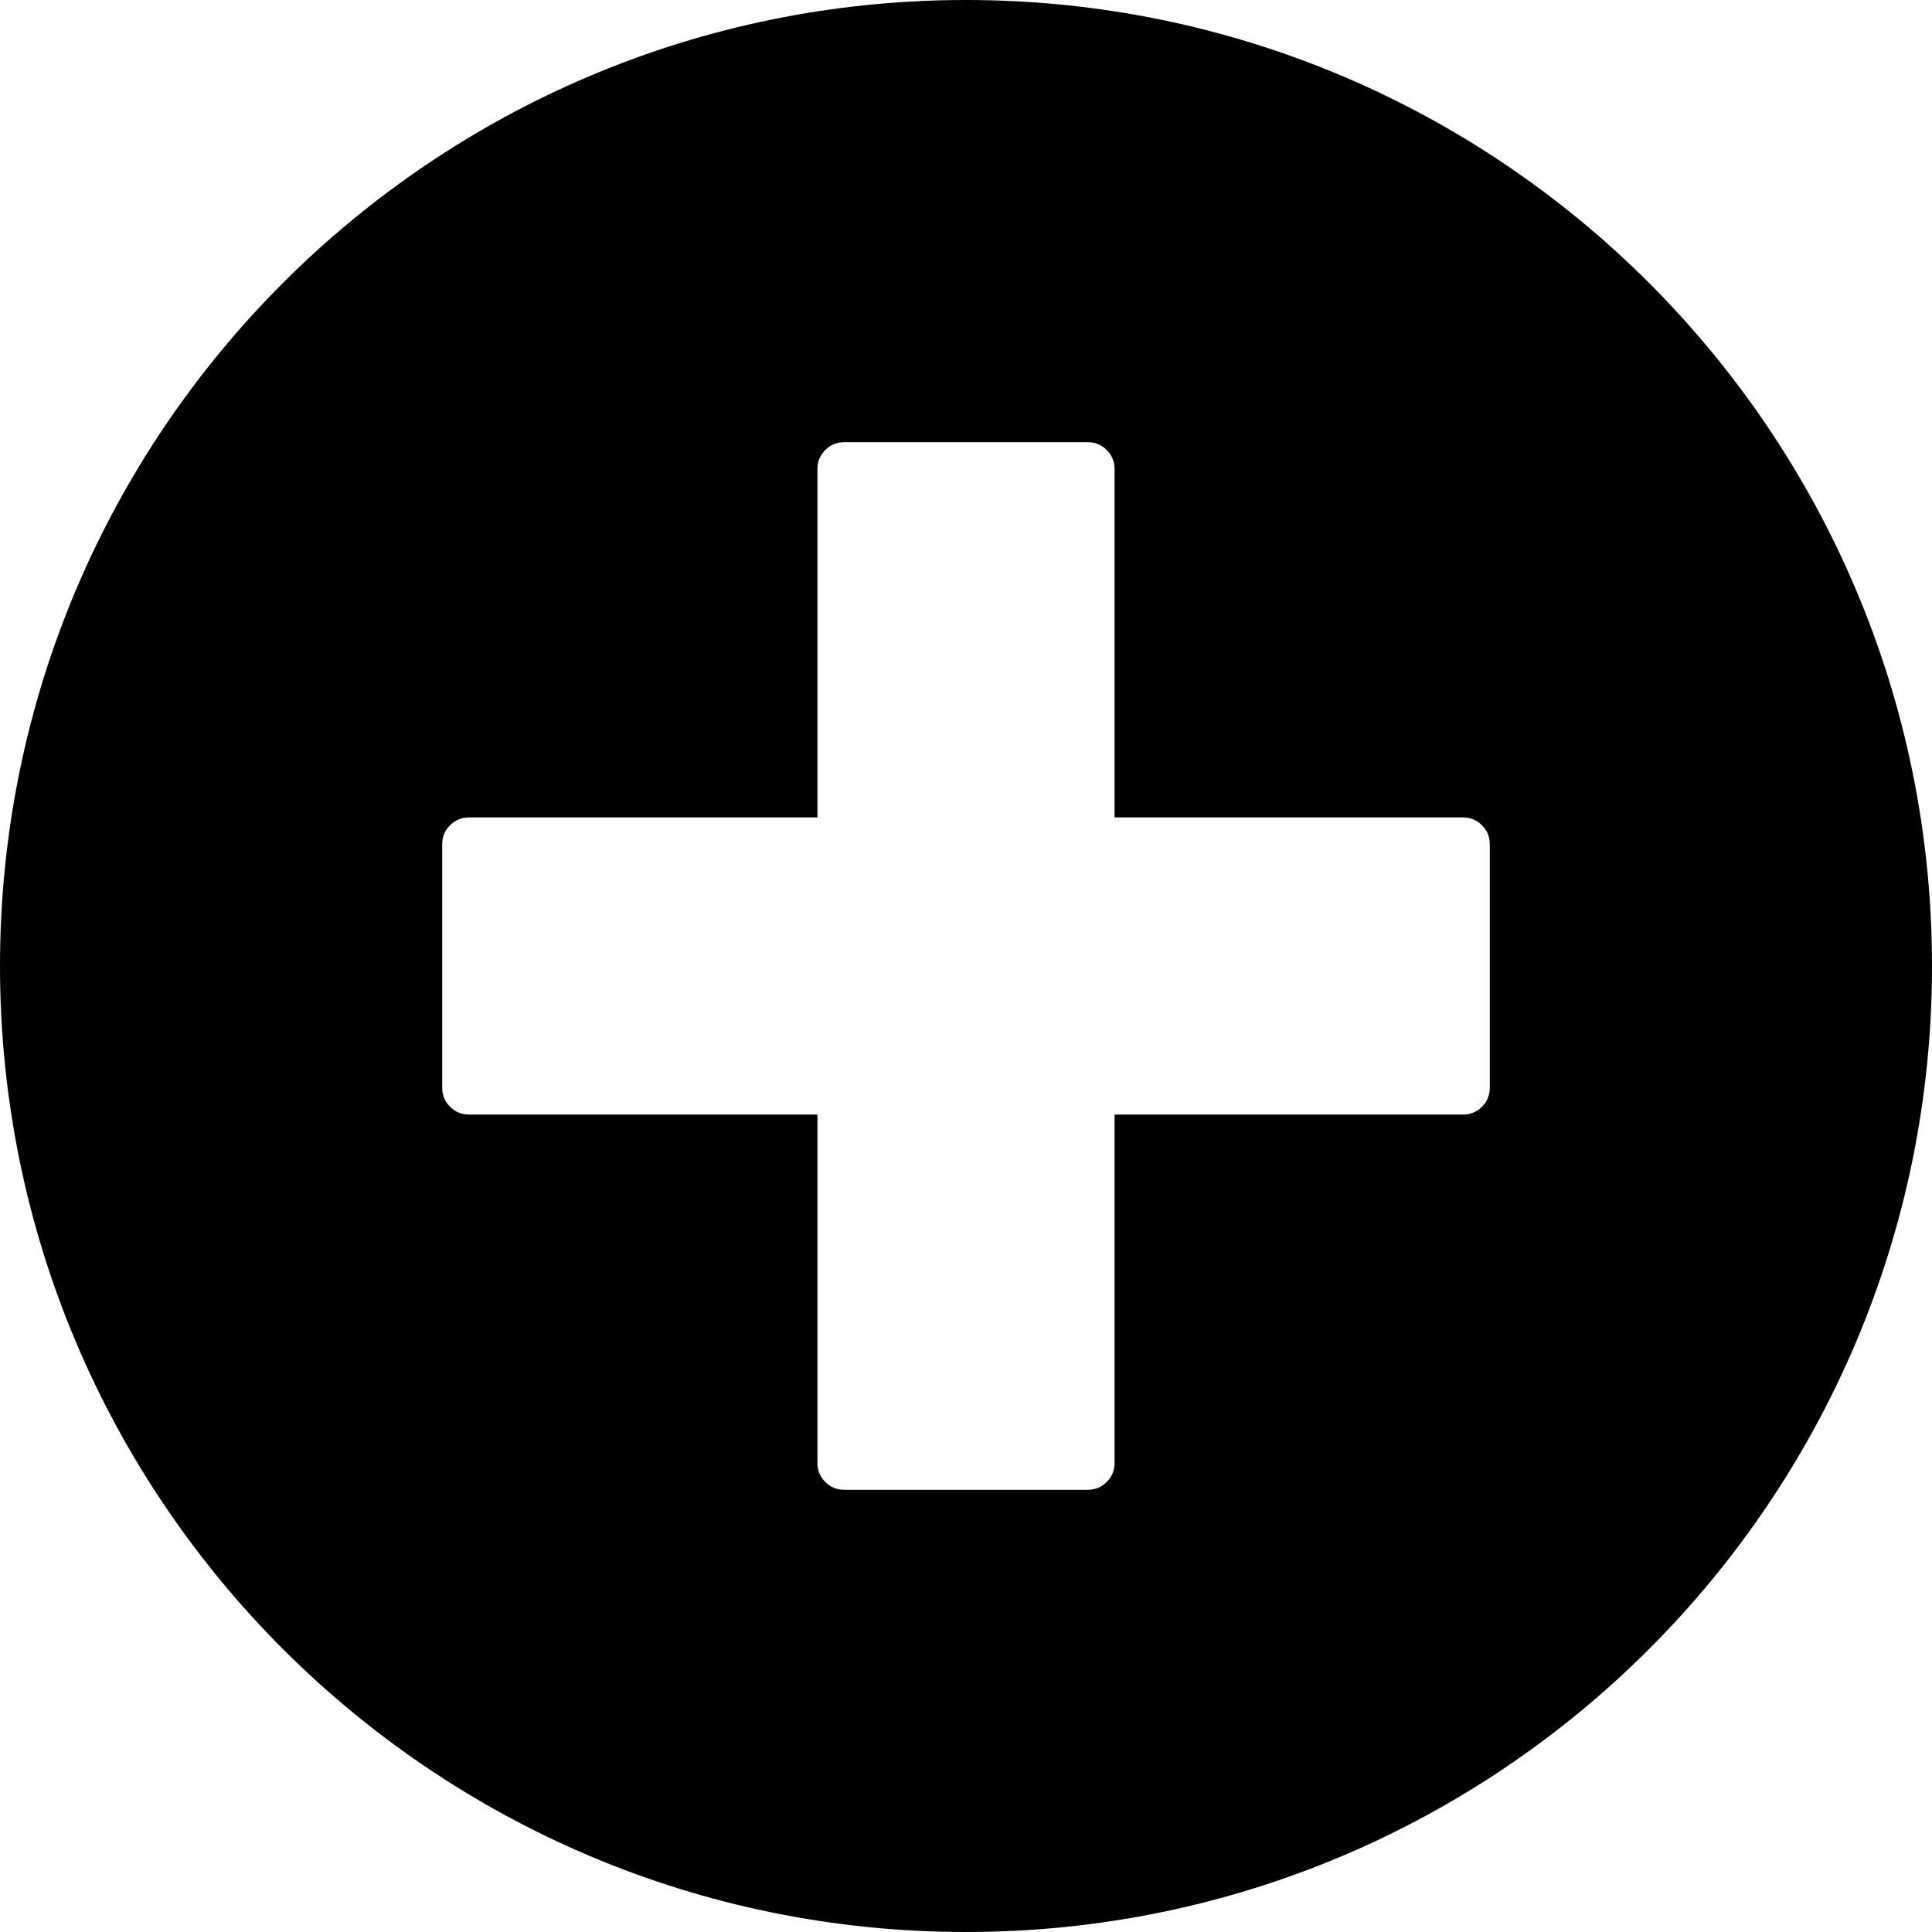
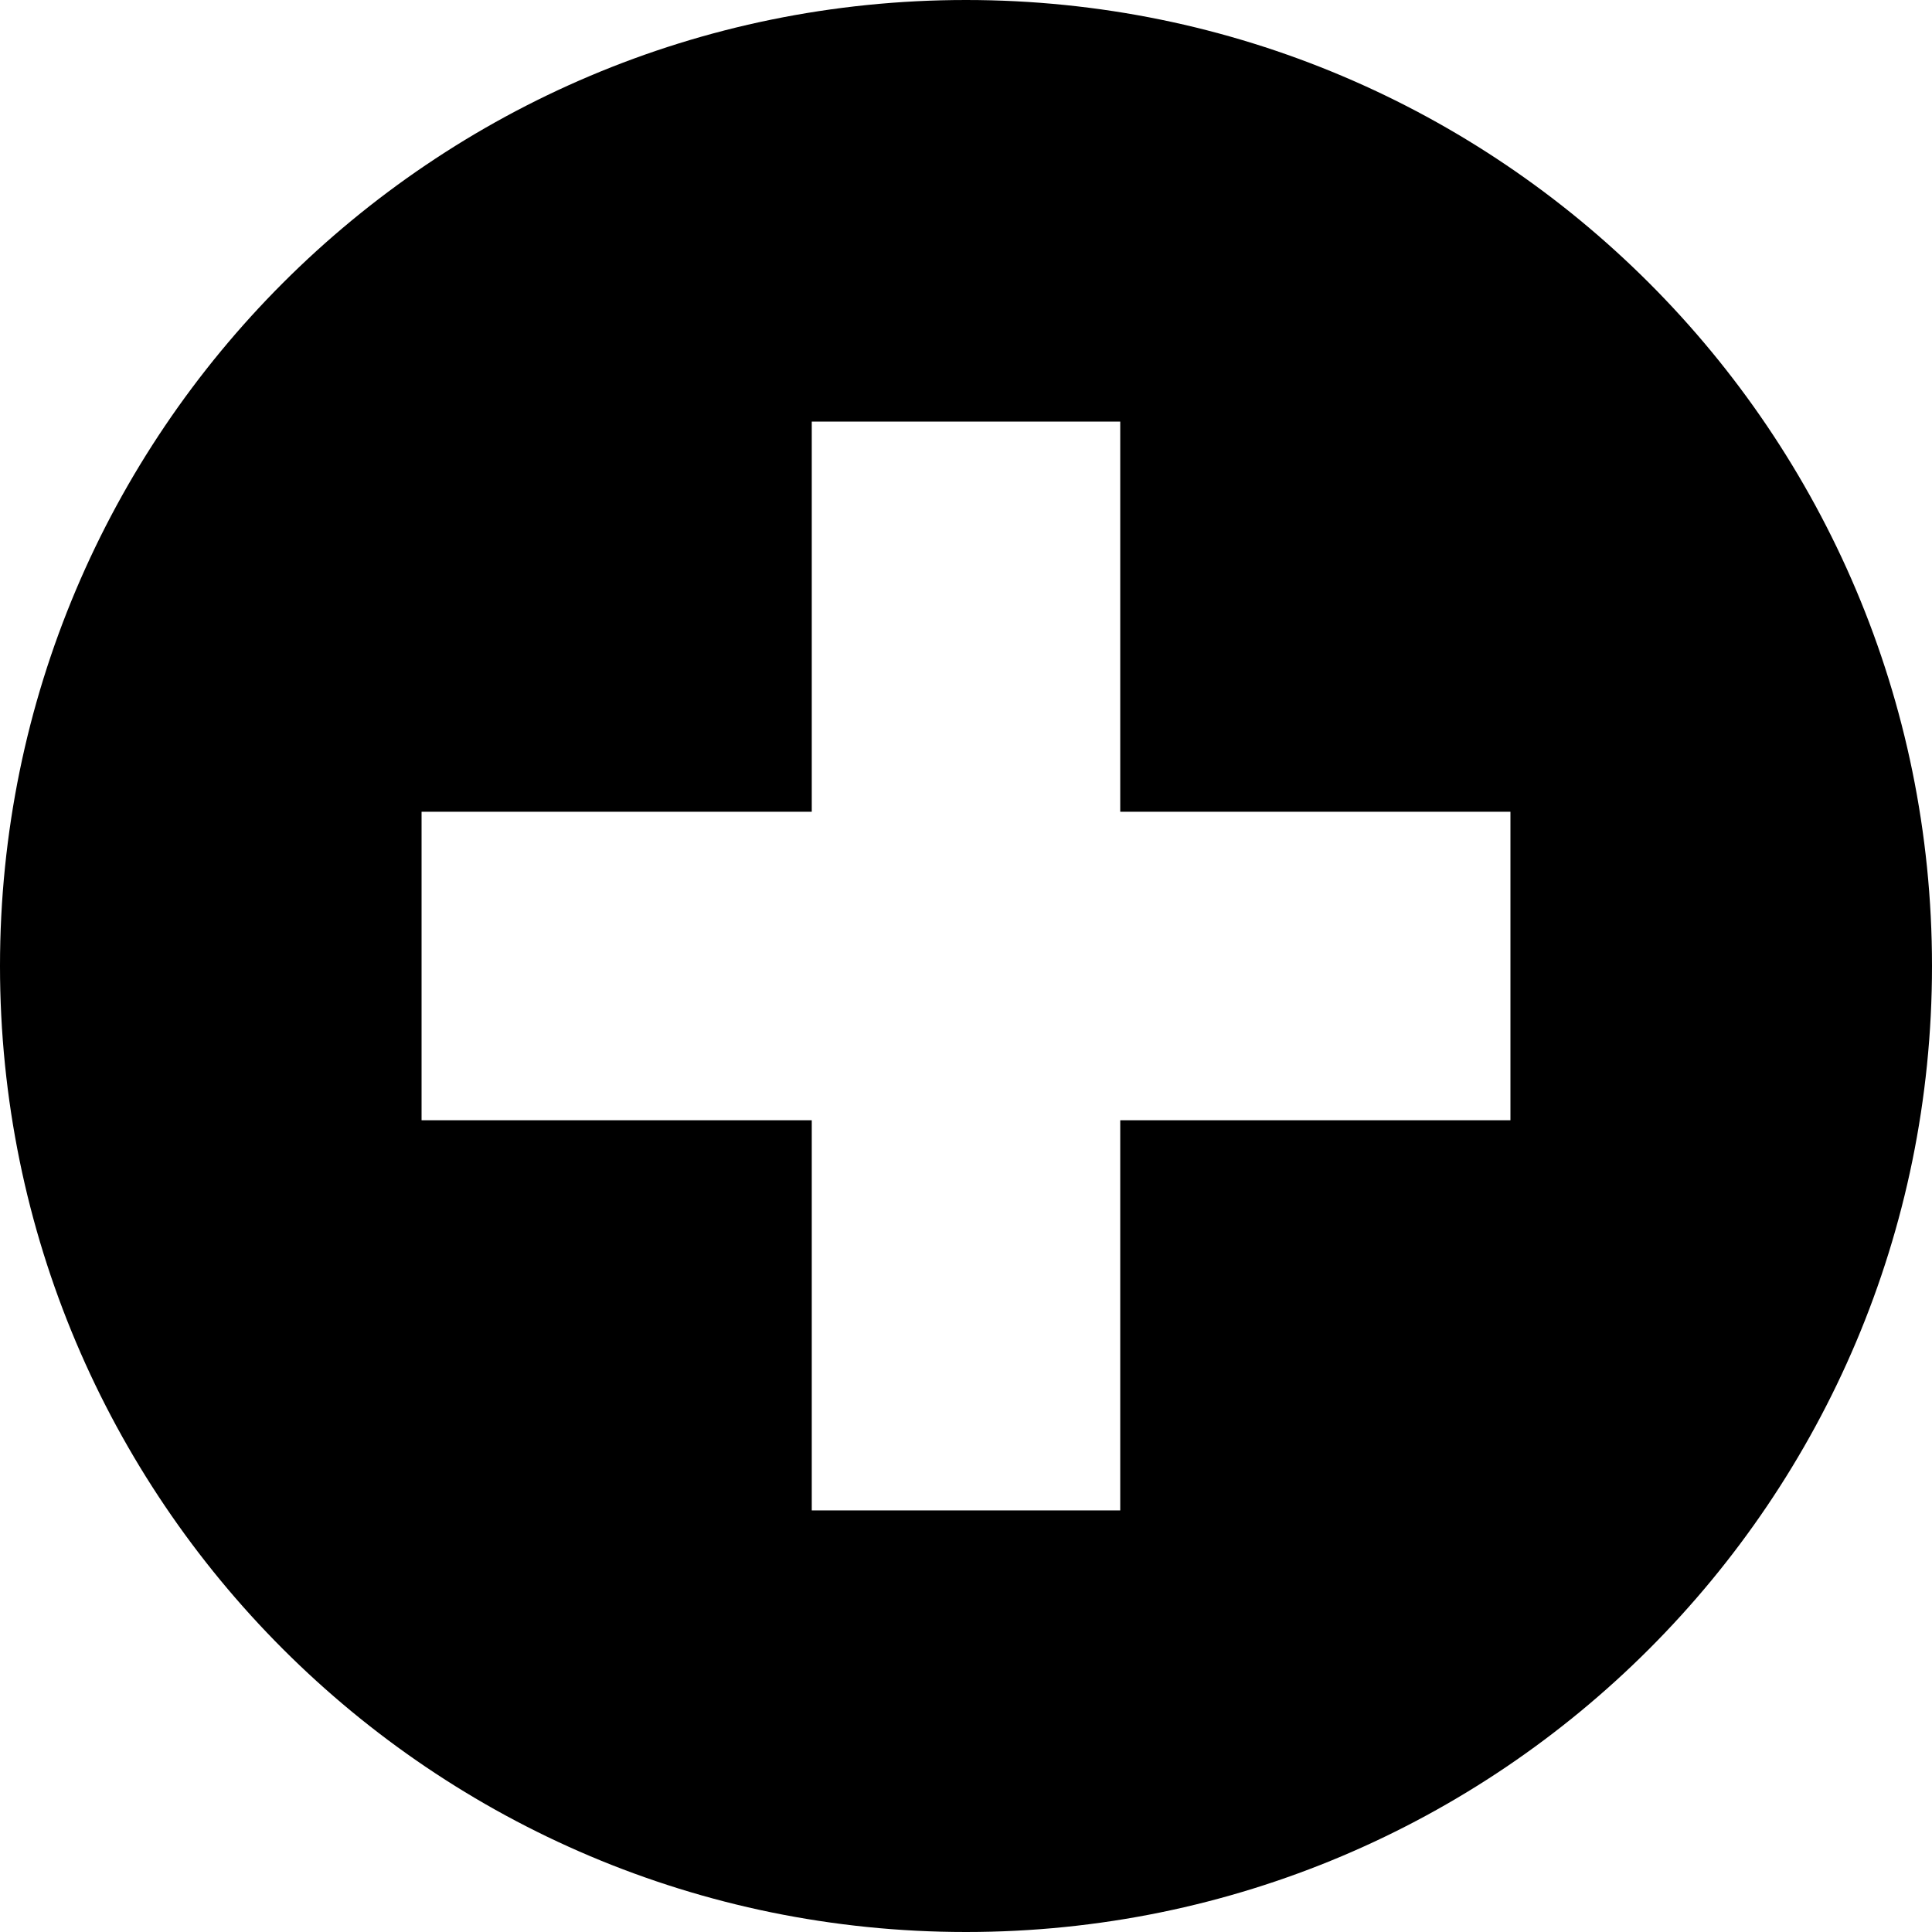
<svg xmlns="http://www.w3.org/2000/svg" width="512" height="512" id="svg2" version="1.0">
  <defs id="defs4" />
  <g id="layer1" transform="translate(-374.2178,-62.23637)">
-     <path style="fill:#000000;fill-opacity:1;stroke:none" d="M 256 0 C 114.615 3.7895613e-14 0 114.615 0 256 C 3.7895613e-14 397.385 114.615 512 256 512 C 397.385 512 512 397.385 512 256 C 512 114.615 397.385 -4.9737992e-14 256 0 z M 223.75 117.188 L 288.25 117.188 C 290.226 117.188 291.903 117.869 293.281 119.25 C 294.663 120.631 295.375 122.308 295.375 124.281 L 295.375 216.625 L 387.719 216.625 C 389.696 216.625 391.373 217.337 392.75 218.719 C 394.131 220.101 394.812 221.778 394.812 223.75 L 394.812 288.25 C 394.812 290.223 394.131 291.9 392.75 293.281 C 391.369 294.663 389.692 295.375 387.719 295.375 L 295.375 295.375 L 295.375 387.719 C 295.375 389.692 294.663 391.369 293.281 392.75 C 291.9 394.131 290.223 394.812 288.25 394.812 L 223.75 394.812 C 221.776 394.812 220.099 394.131 218.719 392.75 C 217.337 391.369 216.625 389.692 216.625 387.719 L 216.625 295.375 L 124.281 295.375 C 122.308 295.375 120.631 294.663 119.25 293.281 C 117.869 291.9 117.188 290.223 117.188 288.25 L 117.188 223.75 C 117.188 221.777 117.869 220.1 119.25 218.719 C 120.631 217.337 122.308 216.625 124.281 216.625 L 216.625 216.625 L 216.625 124.281 C 216.625 122.305 217.337 120.628 218.719 119.25 C 220.1 117.869 221.777 117.188 223.75 117.188 z " transform="translate(374.2178,62.23637)" id="path3150" />
+     <path style="fill:#000000;fill-opacity:1;stroke:none" d="M 256 0 C 114.615 7.5791225e-14 0 114.615 0 256 C 1.8947806e-14 397.385 114.615 512 256 512 C 397.385 512 512 397.385 512 256 C 512 114.615 397.385 0 256 0 z M 215.125 111.719 L 296.875 111.719 L 296.875 215.125 L 400.281 215.125 L 400.281 296.875 L 296.875 296.875 L 296.875 400.281 L 215.125 400.281 L 215.125 296.875 L 111.719 296.875 L 111.719 215.125 L 215.125 215.125 L 215.125 111.719 z " transform="translate(374.2178,62.23637)" id="path2988" />
  </g>
</svg>
